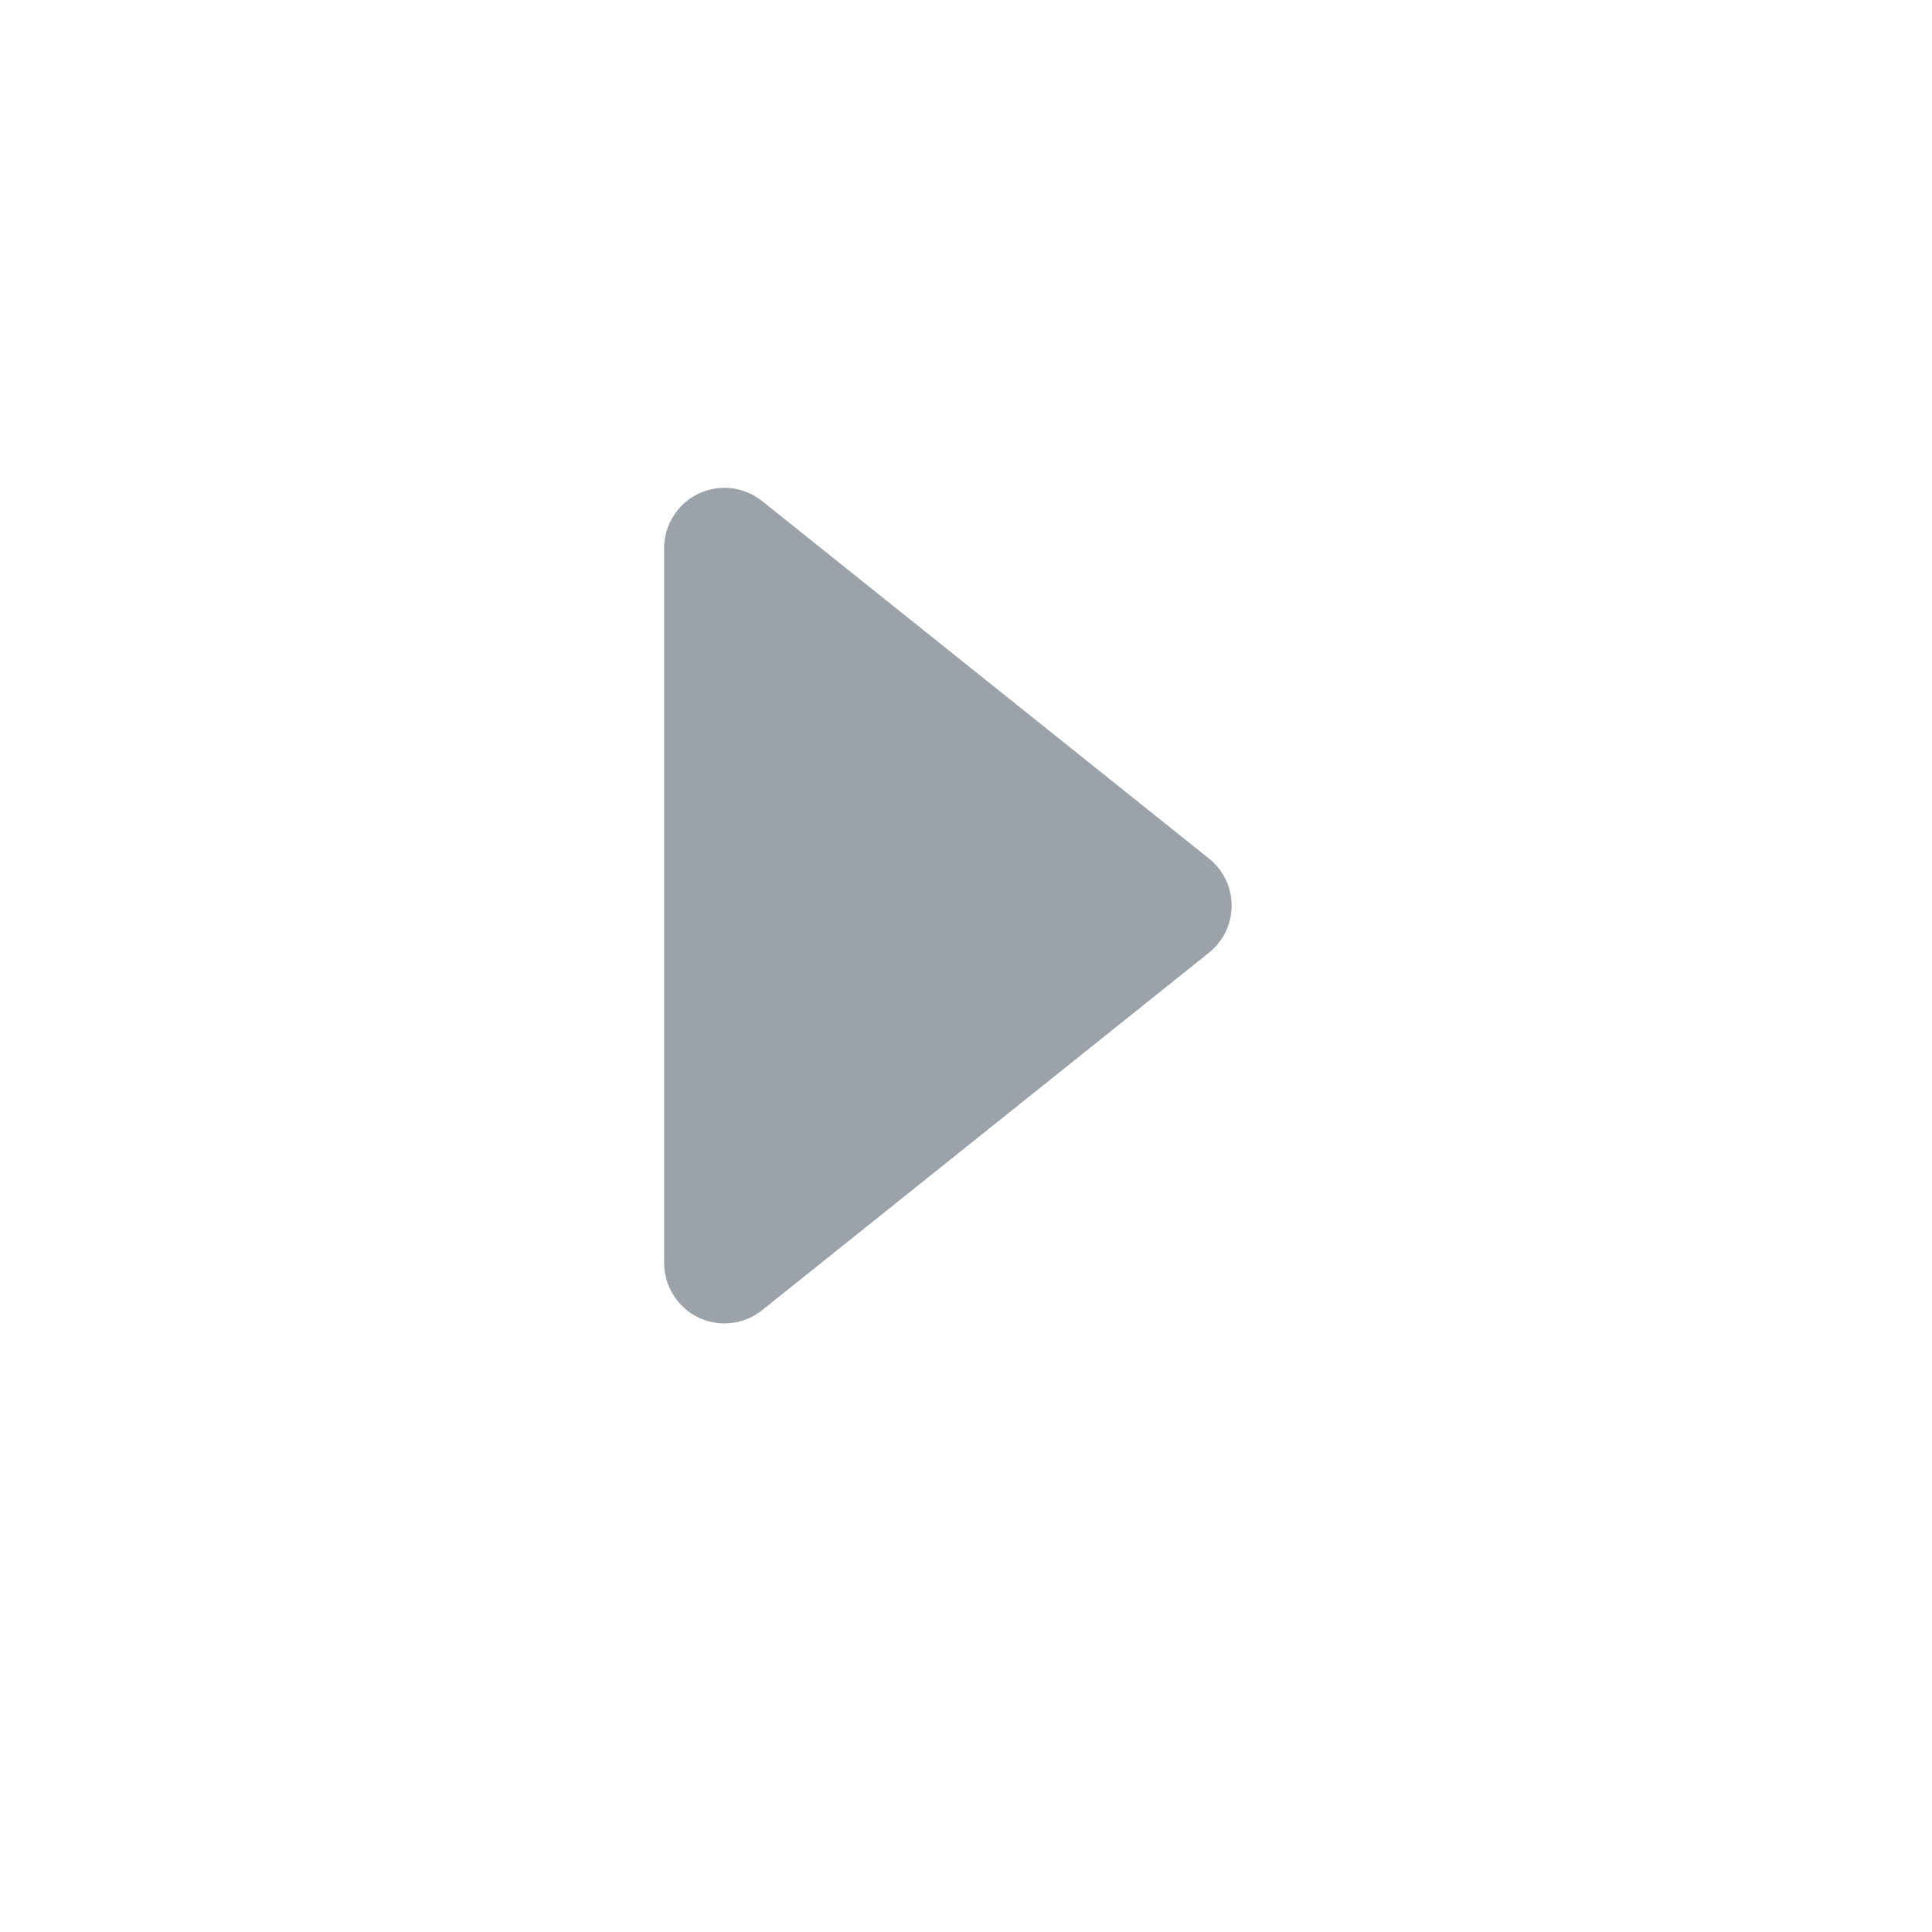
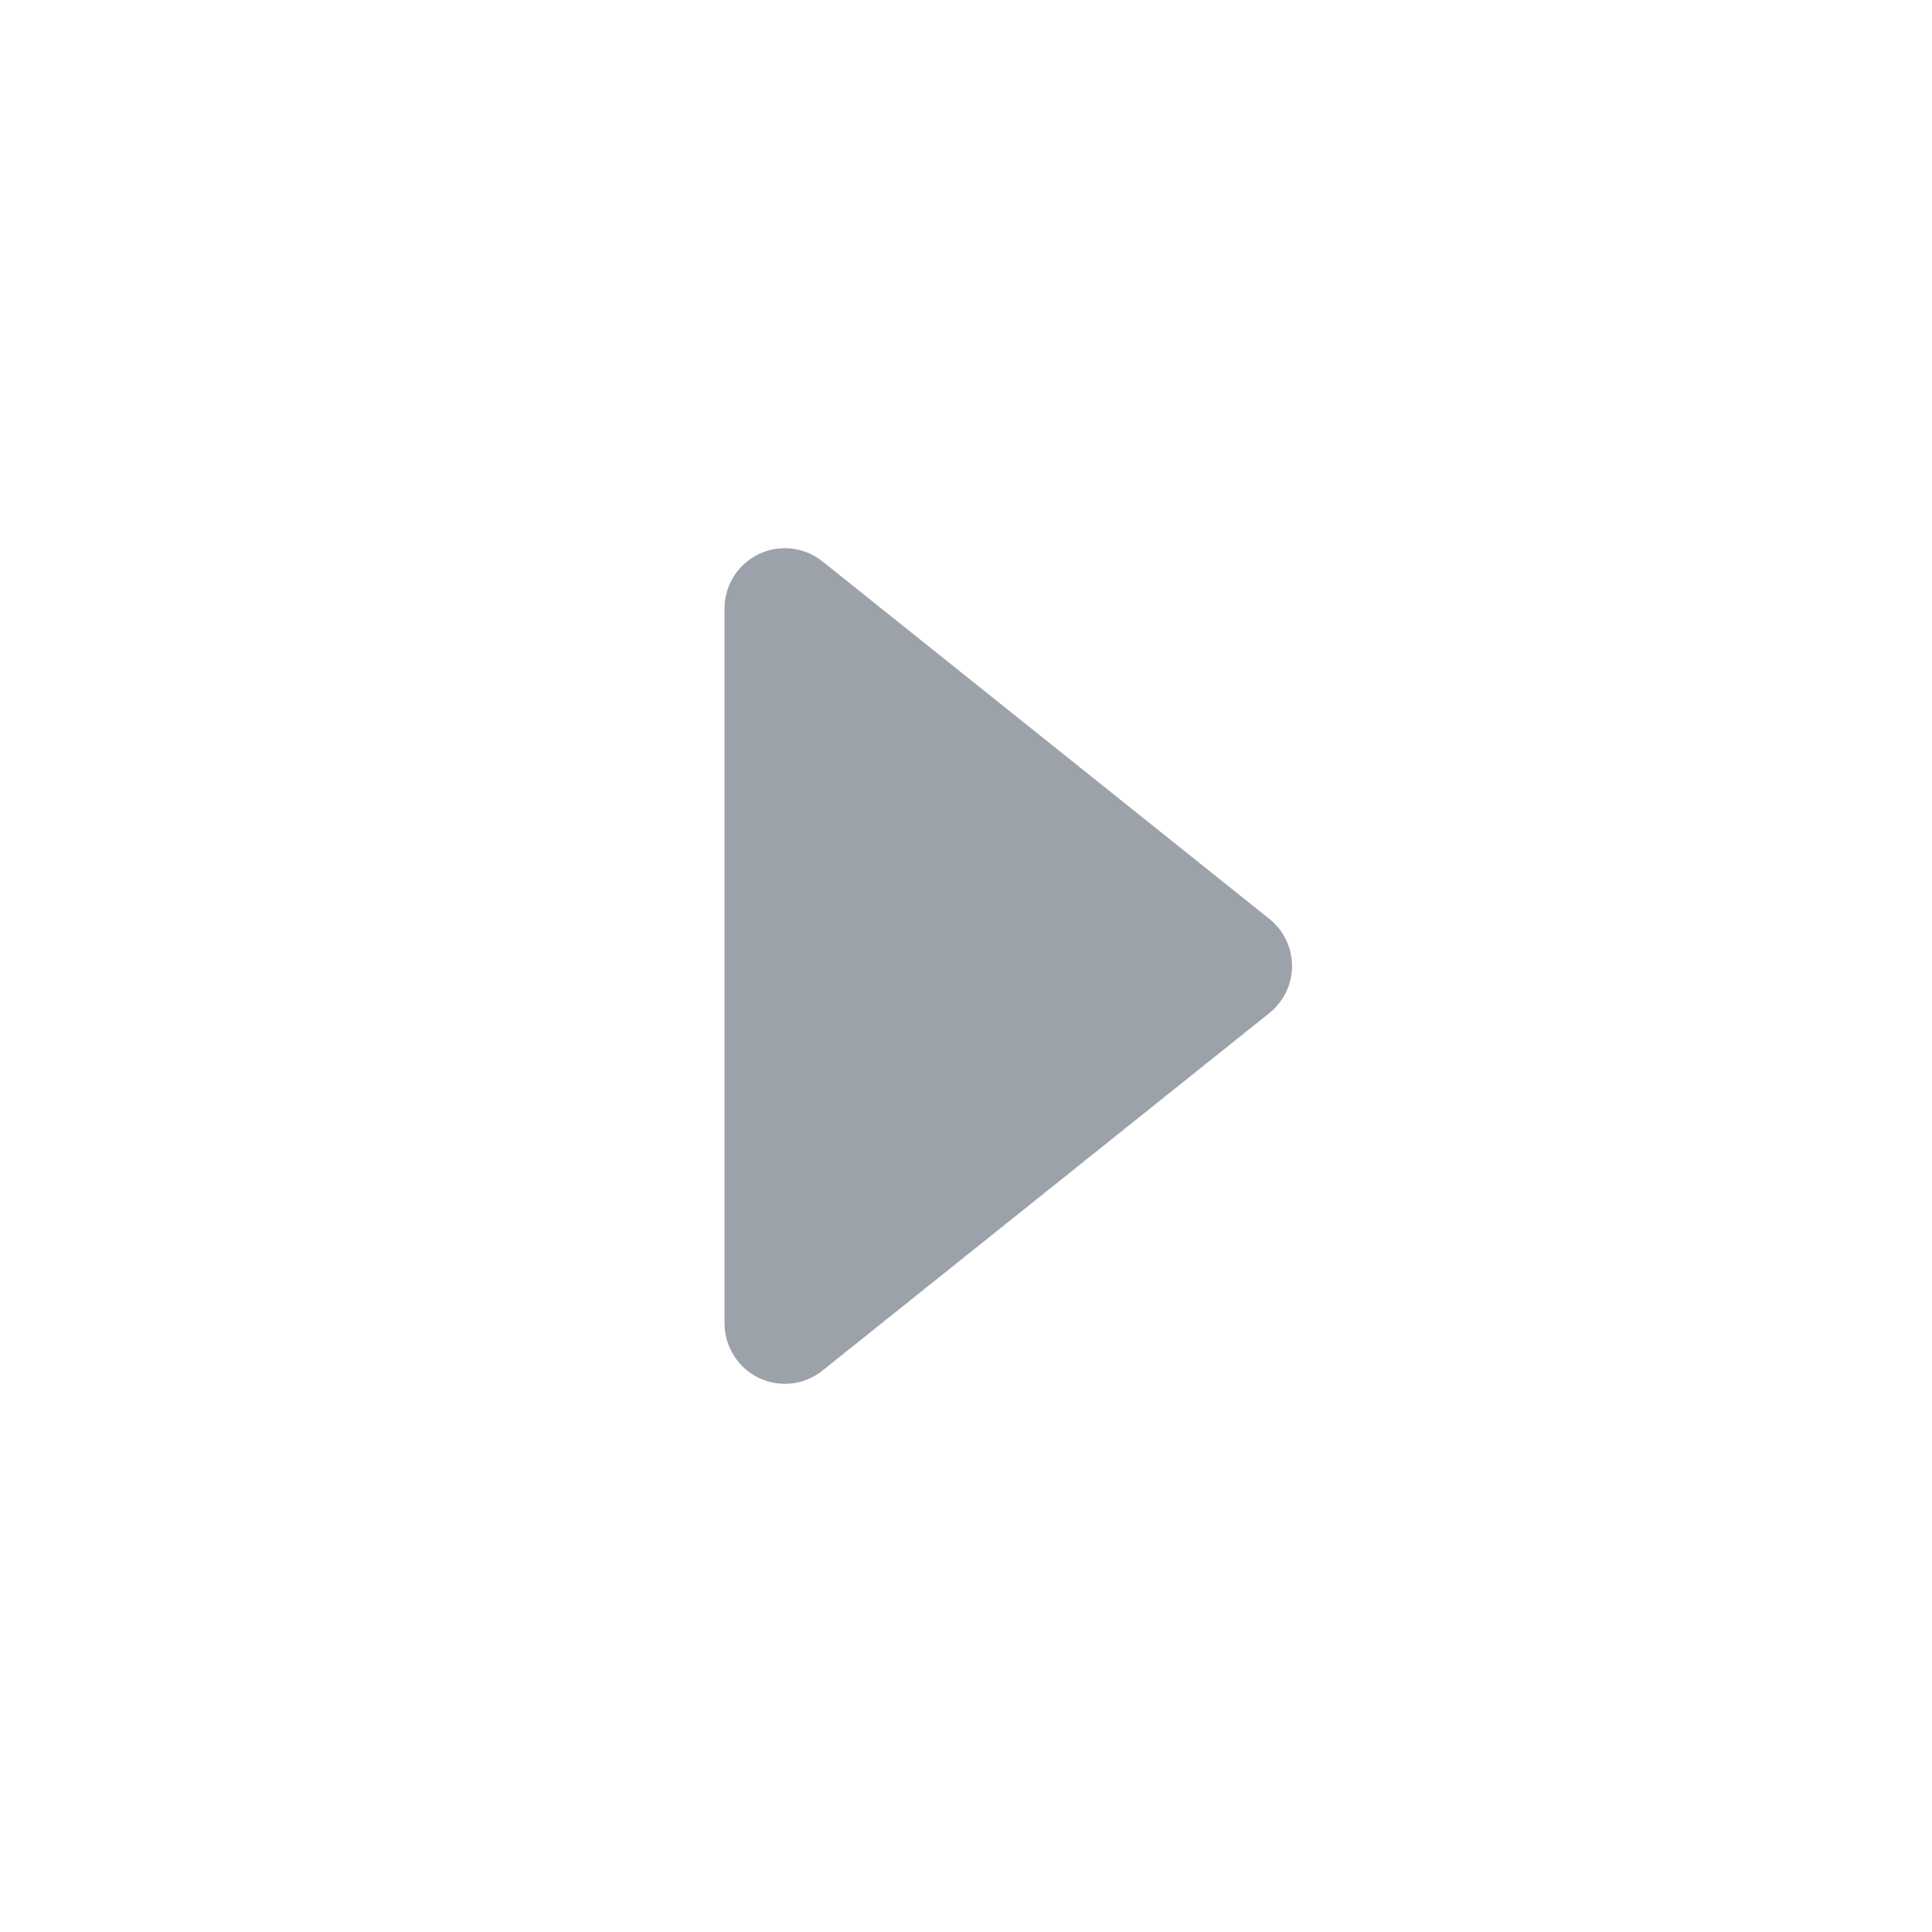
<svg xmlns="http://www.w3.org/2000/svg" width="16px" height="16px" viewBox="0 0 16 16" version="1.1">
-   <g transform="rotate(90,8.5 8)" fill="#9CA2A9">
+   <g transform="rotate(90,8.5 8.5)" fill="#9CA2A9">
    <path d="M8.39,6.488 L11.35,10.188 C11.523,10.403 11.488,10.718 11.272,10.89 C11.183,10.961 11.073,11 10.96,11 L5.04,11 C4.764,11 4.54,10.776 4.54,10.5 C4.54,10.386 4.579,10.276 4.65,10.188 L7.61,6.488 C7.782,6.272 8.097,6.237 8.312,6.41 C8.341,6.433 8.367,6.459 8.39,6.488 Z" />
  </g>
</svg>
